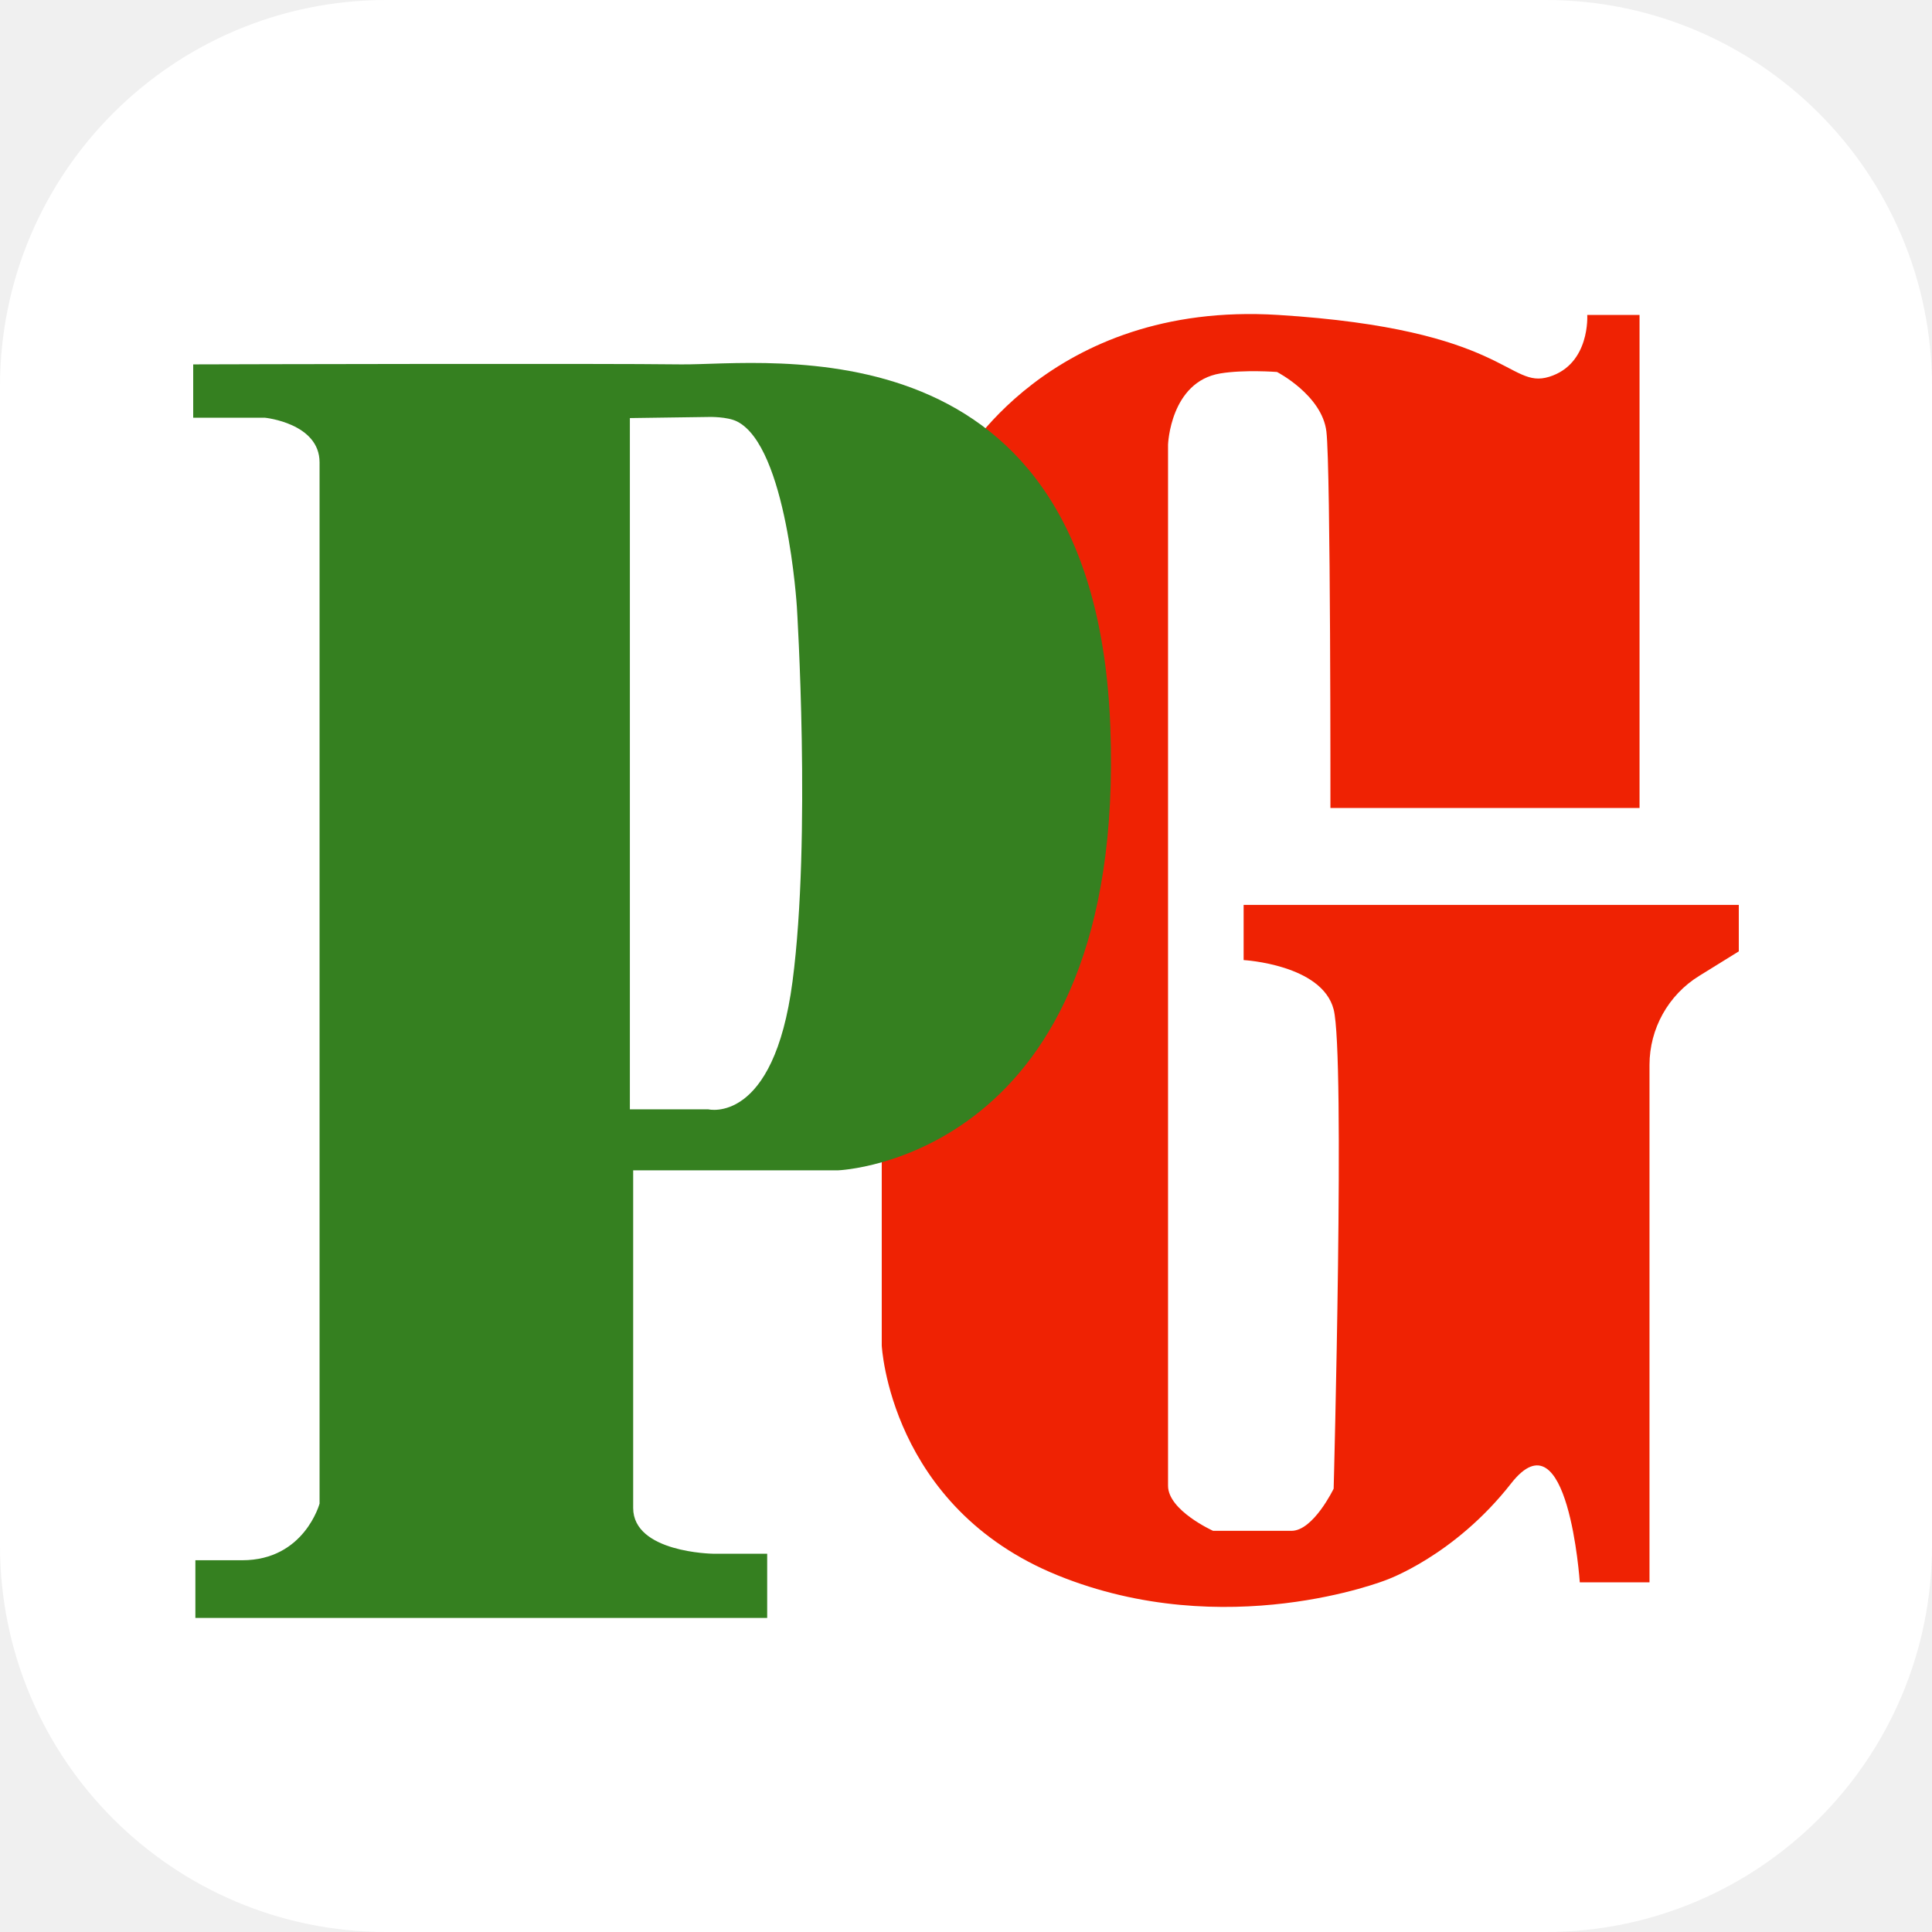
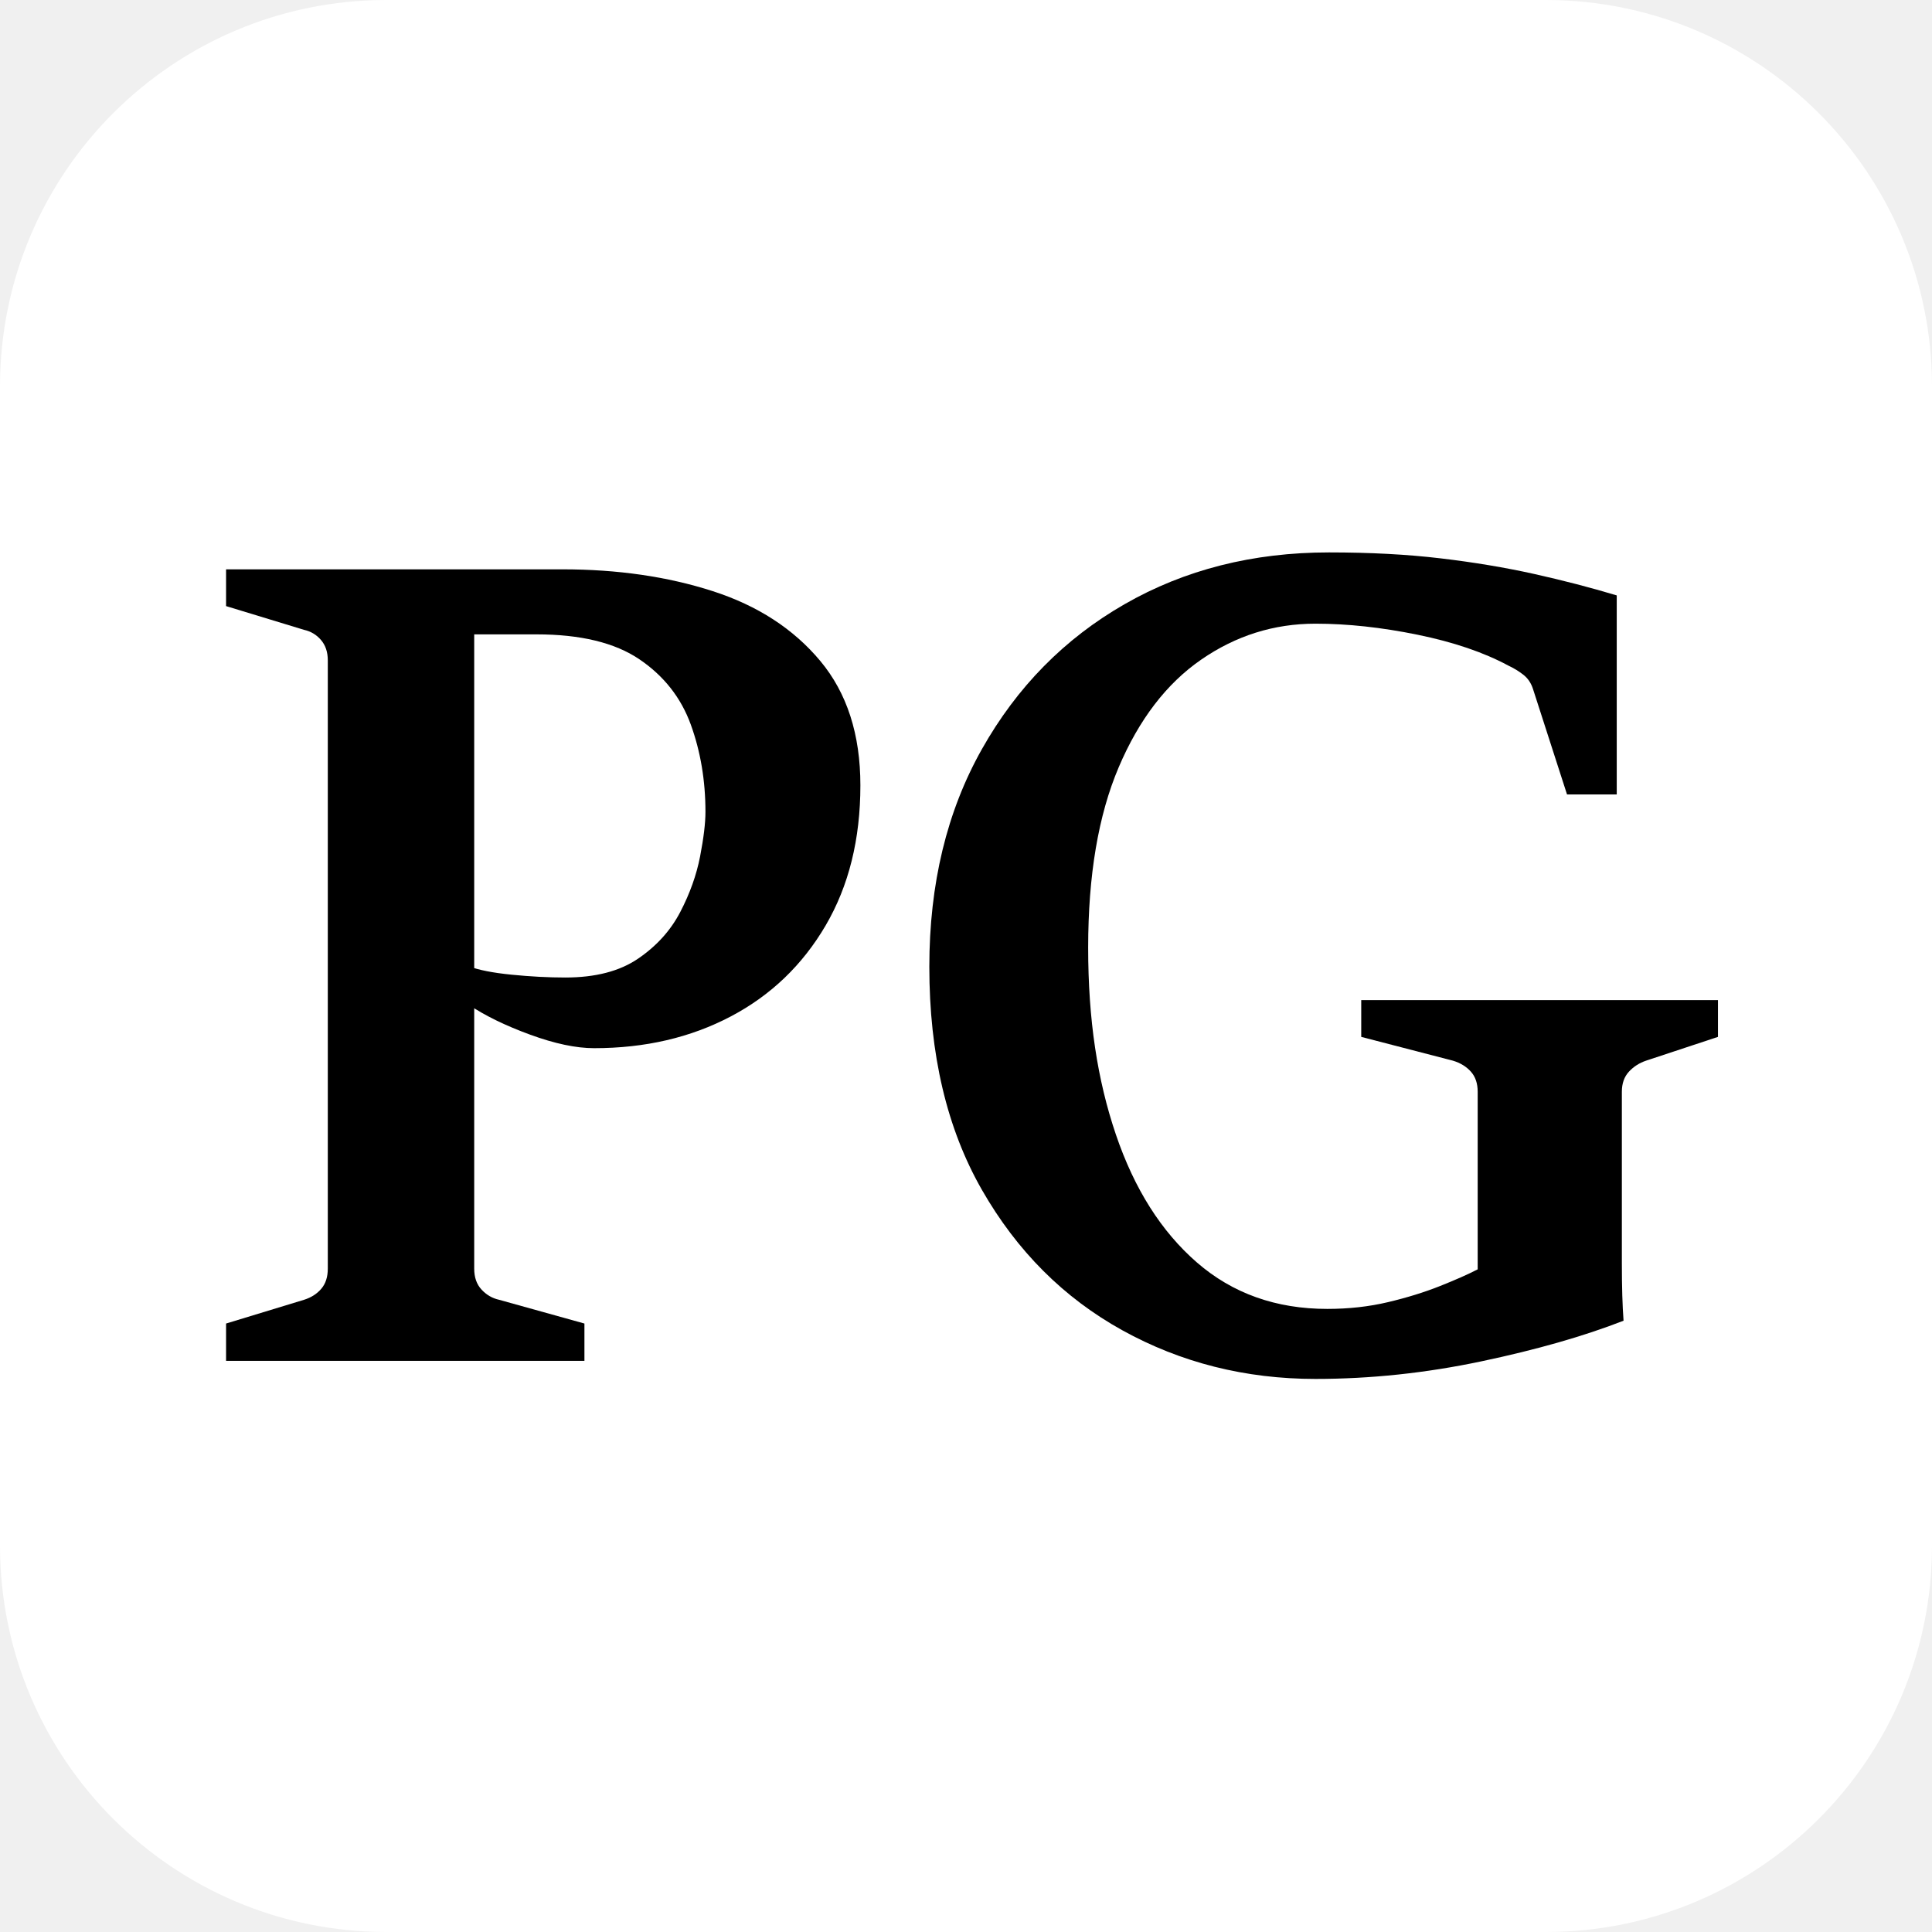
<svg xmlns="http://www.w3.org/2000/svg" version="1.1" width="1000" height="1000">
  <rect width="1000" height="1000" rx="200" ry="200" fill="#ffffff" />
-   <g transform="matrix(3.413697,0,0,3.413697,100,162.5617)">
-     <svg version="1.1" width="234.35" height="197.7">
-       <svg viewBox="0 0 234.35 197.7">
-         <defs>
-           <style>
-       .cls-1 {
-         fill: #ef2203;
-       }
- 
-       .cls-2 {
-         fill: #358020;
-       }
-     </style>
-         </defs>
-         <g id="G">
-           <path class="cls-1" d="M172.43,74.89h46.87V.13h-7.93s.48,7.45-5.77,9.38-6.25-7.21-41.11-9.38-48.32,22.6-48.32,22.6c0,0-7.21,9.13-9.13,18.99s-2.64,81.97-2.64,81.97v32.69s1.2,24.52,26.68,34.86,49.76.72,49.76.72c0,0,10.34-3.61,18.99-14.66s10.41,15,10.41,15h10.57v-78.45c0-5.5,2.85-10.61,7.53-13.5l6.01-3.72v-7.05h-75.08v8.37s11.89.66,13.65,7.49,0,72.66,0,72.66c0,0-3.08,6.39-6.39,6.39h-11.89s-6.83-3.08-6.83-6.83V19.79s.33-9.53,7.93-10.79c3.62-.6,8.59-.22,8.59-.22,0,0,6.83,3.52,7.49,9.03s.61,57.09.61,57.09Z" />
-         </g>
-         <g id="P">
-           <path class="cls-2" d="M139.06,62.62C136.72.15,86.68,7.79,73.96,7.63c-12.05-.16-68.15-.02-73.96,0v8.09h10.9s8.26.83,8.26,6.77v157.87s-2.31,8.59-11.72,8.59H.33v8.75h86.7v-9.74h-8.26s-12.06-.17-12.06-6.94v-51.19h31.05s43.77-1.54,41.3-67.21ZM90.87,101.2c-2.86,21.8-12.77,19.38-12.77,19.38h-11.89V15.77l12.07-.17s2.69-.06,4.17.68c7.59,3.79,9.08,28.11,9.08,28.11,0,0,2.2,35.01-.66,56.81Z" />
-         </g>
+   <g transform="matrix(1.645955,0,0,1.645955,97.98785,132.4446)">
+     <svg version="1.1" width="486.04" height="446.75">
+       <svg fill="currentcolor" viewBox="0 0 486.04 446.75">
+         <path d="M11.56,347.47v-11.73l24.53-7.47c2.25-.71,4.06-1.87,5.42-3.47,1.36-1.6,2.04-3.7,2.04-6.31V127.2c0-2.61-.71-4.74-2.13-6.4-1.42-1.66-3.2-2.73-5.33-3.2l-24.53-7.47v-11.56h105.78c17.3,0,33.04,2.28,47.2,6.84,14.16,4.56,25.45,11.88,33.87,21.96,8.41,10.08,12.62,23.11,12.62,39.11,0,16.95-3.64,31.64-10.93,44.09-7.29,12.44-17.24,21.99-29.87,28.62-12.62,6.64-26.93,9.96-42.93,9.96-5.69,0-12.42-1.42-20.18-4.27-7.76-2.84-14.19-5.98-19.29-9.42v-12.09c3.08,1.19,7.58,2.08,13.51,2.67,5.92.59,11.56.89,16.89.89,9.48,0,17.12-1.98,22.93-5.96,5.81-3.97,10.22-8.86,13.24-14.67,3.02-5.81,5.09-11.61,6.22-17.42,1.12-5.81,1.69-10.49,1.69-14.04,0-9.84-1.54-18.99-4.62-27.47-3.08-8.47-8.48-15.32-16.18-20.53-7.71-5.21-18.49-7.82-32.36-7.82h-19.56v199.47c0,2.73.77,4.92,2.31,6.58,1.54,1.66,3.38,2.73,5.51,3.2l26.84,7.47v11.73H11.56Z" />
+         <path d="M405.15,318.67v-55.82c0-2.61-.71-4.71-2.13-6.31-1.42-1.6-3.32-2.76-5.69-3.47l-28.8-7.47v-11.56h112.18v11.56l-22.58,7.47c-2.13.71-3.94,1.87-5.42,3.47-1.48,1.6-2.22,3.71-2.22,6.31v53.96c0,7.41.18,13.42.53,18.04-12.45,4.86-27.38,9.13-44.8,12.8-17.42,3.67-34.79,5.51-52.09,5.51-22.04,0-42.28-5.1-60.71-15.29-18.43-10.19-33.16-24.92-44.18-44.18-11.02-19.26-16.53-42.64-16.53-70.13,0-26.07,5.51-48.89,16.53-68.44,11.02-19.56,25.98-34.76,44.89-45.6,18.9-10.84,40.33-16.27,64.27-16.27,12.92,0,24.62.62,35.11,1.87,10.49,1.24,20.27,2.88,29.33,4.89,9.07,2.02,17.75,4.27,26.04,6.76v62.58h-15.64l-10.67-33.07c-.59-1.89-1.6-3.41-3.02-4.53-1.42-1.12-3.02-2.1-4.8-2.93-7.71-4.15-17.22-7.38-28.53-9.69-11.32-2.31-22.02-3.47-32.09-3.47-13.04,0-25.01,3.76-35.91,11.29-10.91,7.53-19.56,18.82-25.96,33.87-6.4,15.05-9.6,33.96-9.6,56.71s2.9,41.63,8.71,58.76c5.81,17.13,14.31,30.55,25.51,40.27,11.2,9.72,24.86,14.58,40.98,14.58,6.76,0,13.12-.71,19.11-2.13,5.98-1.42,11.44-3.11,16.36-5.07,4.92-1.96,8.86-3.7,11.82-5.24Z" />
      </svg>
    </svg>
  </g>
</svg>
